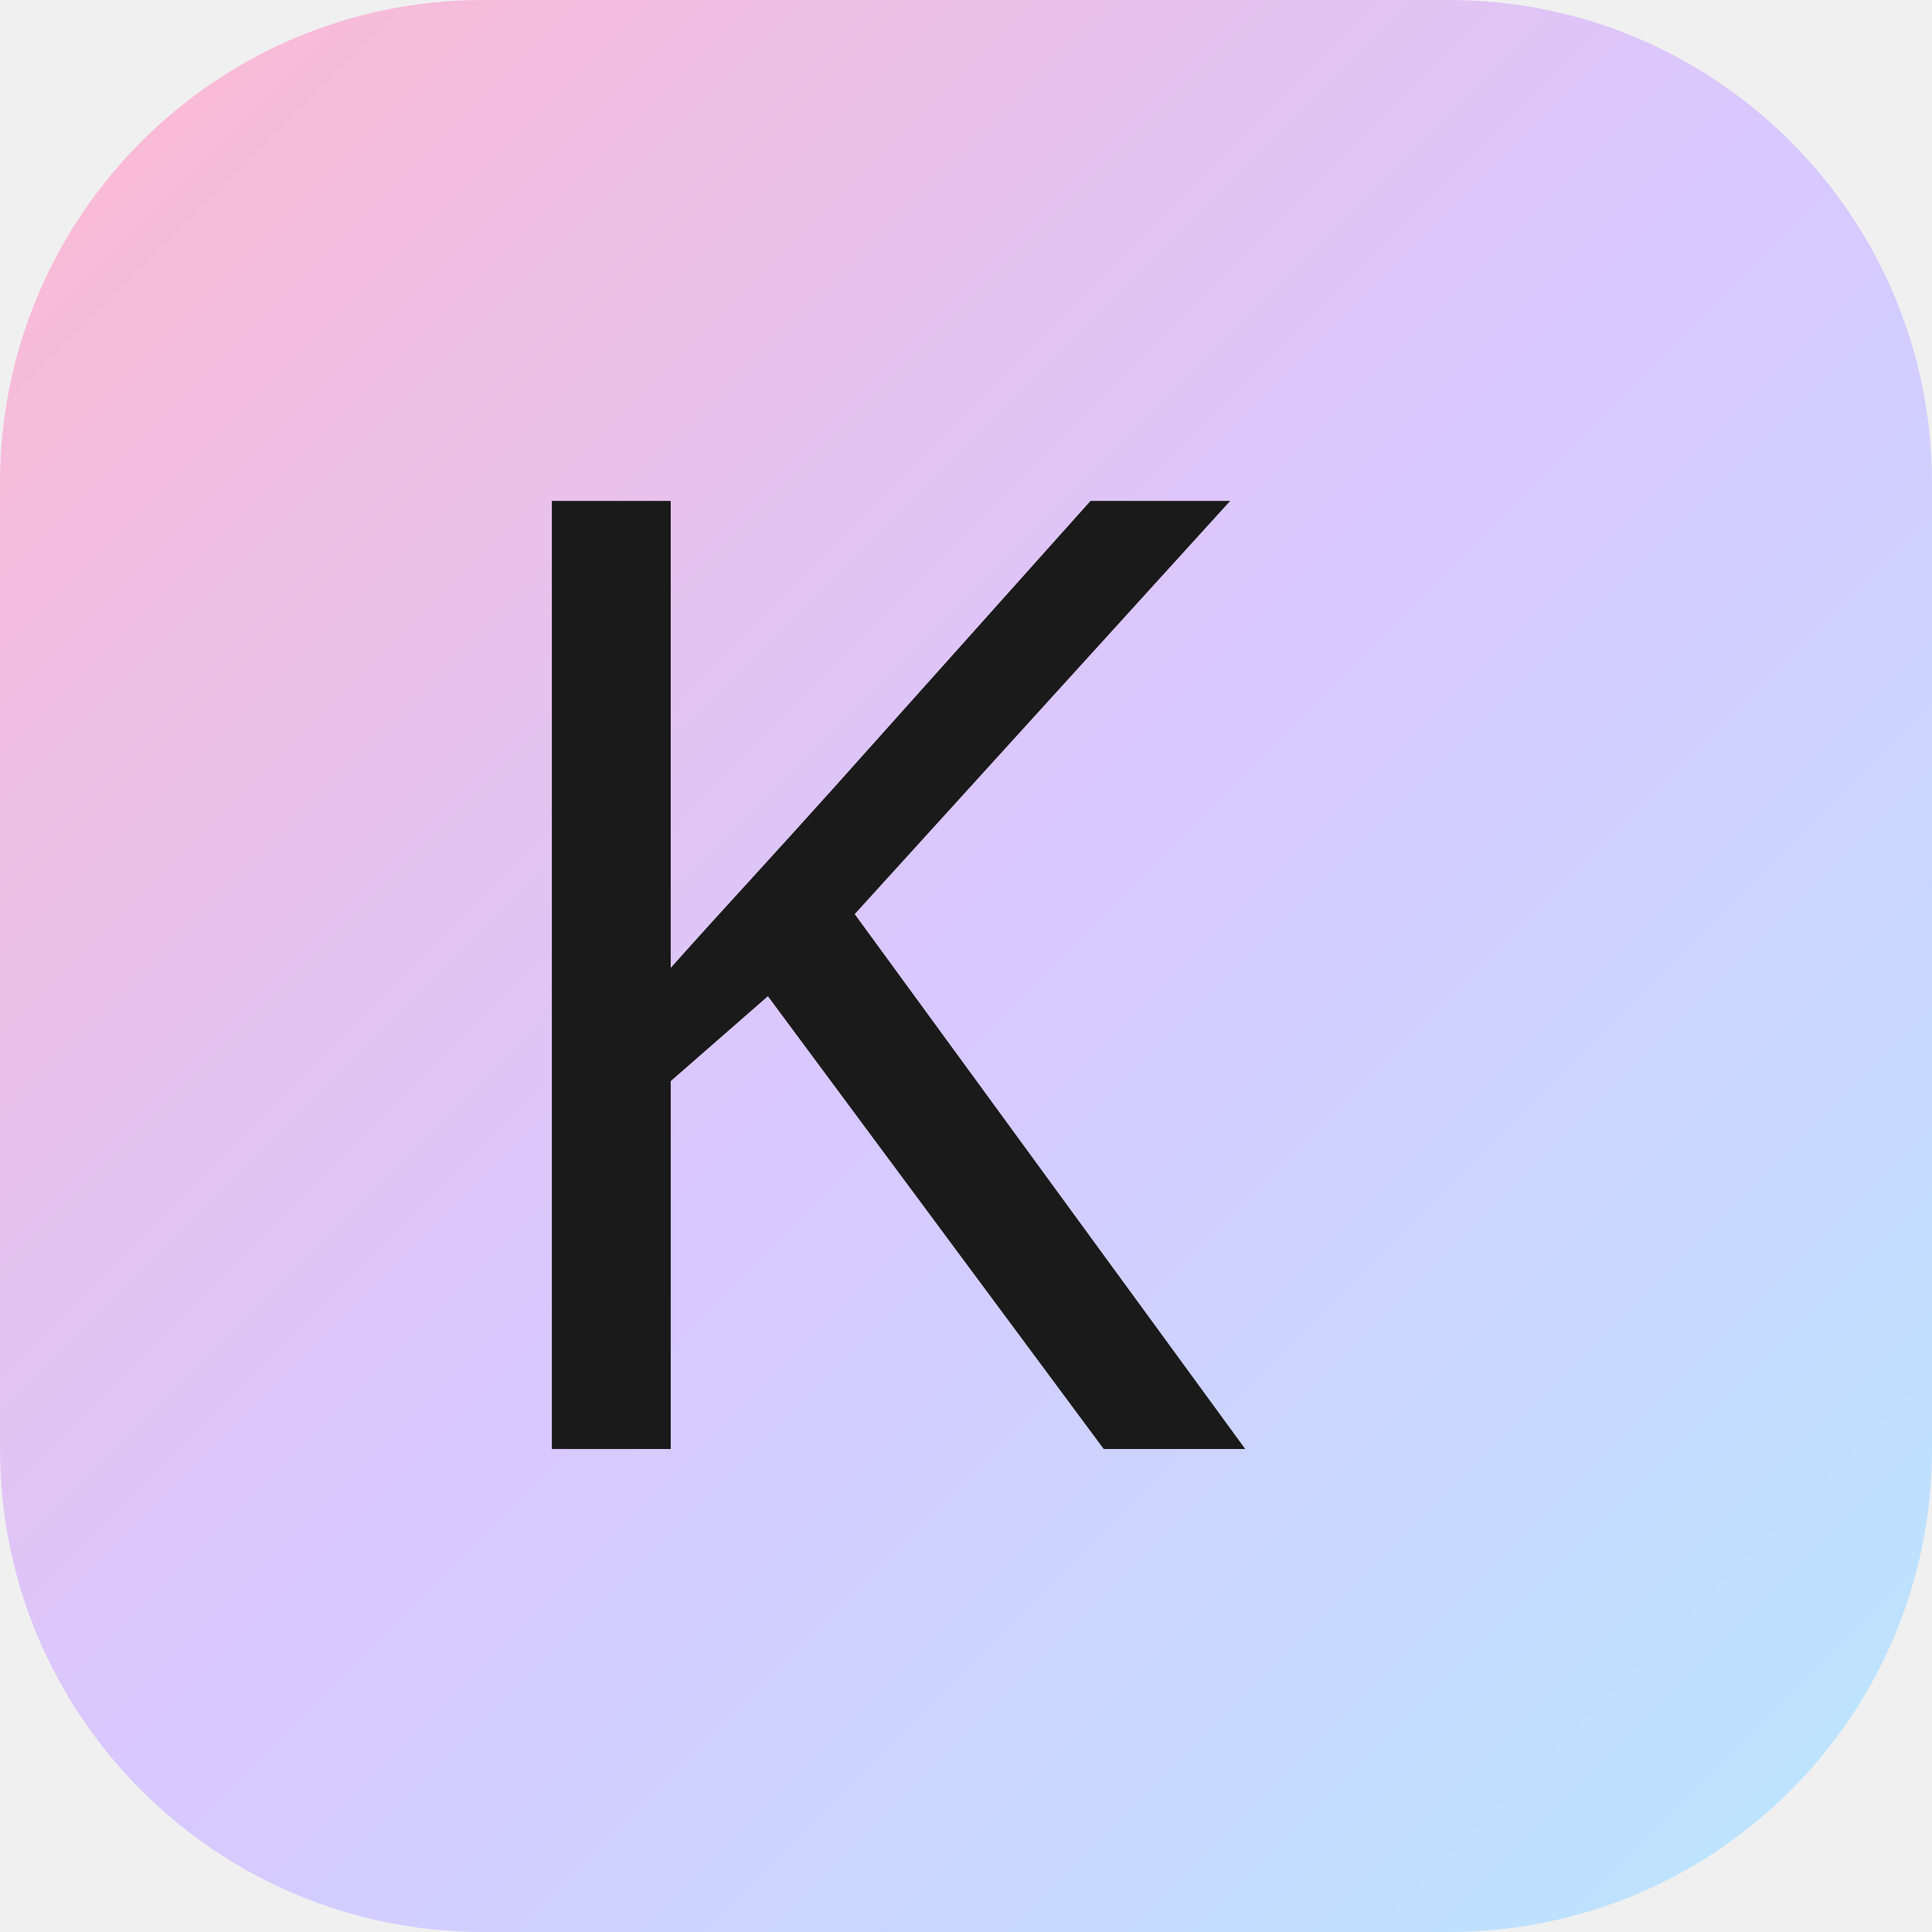
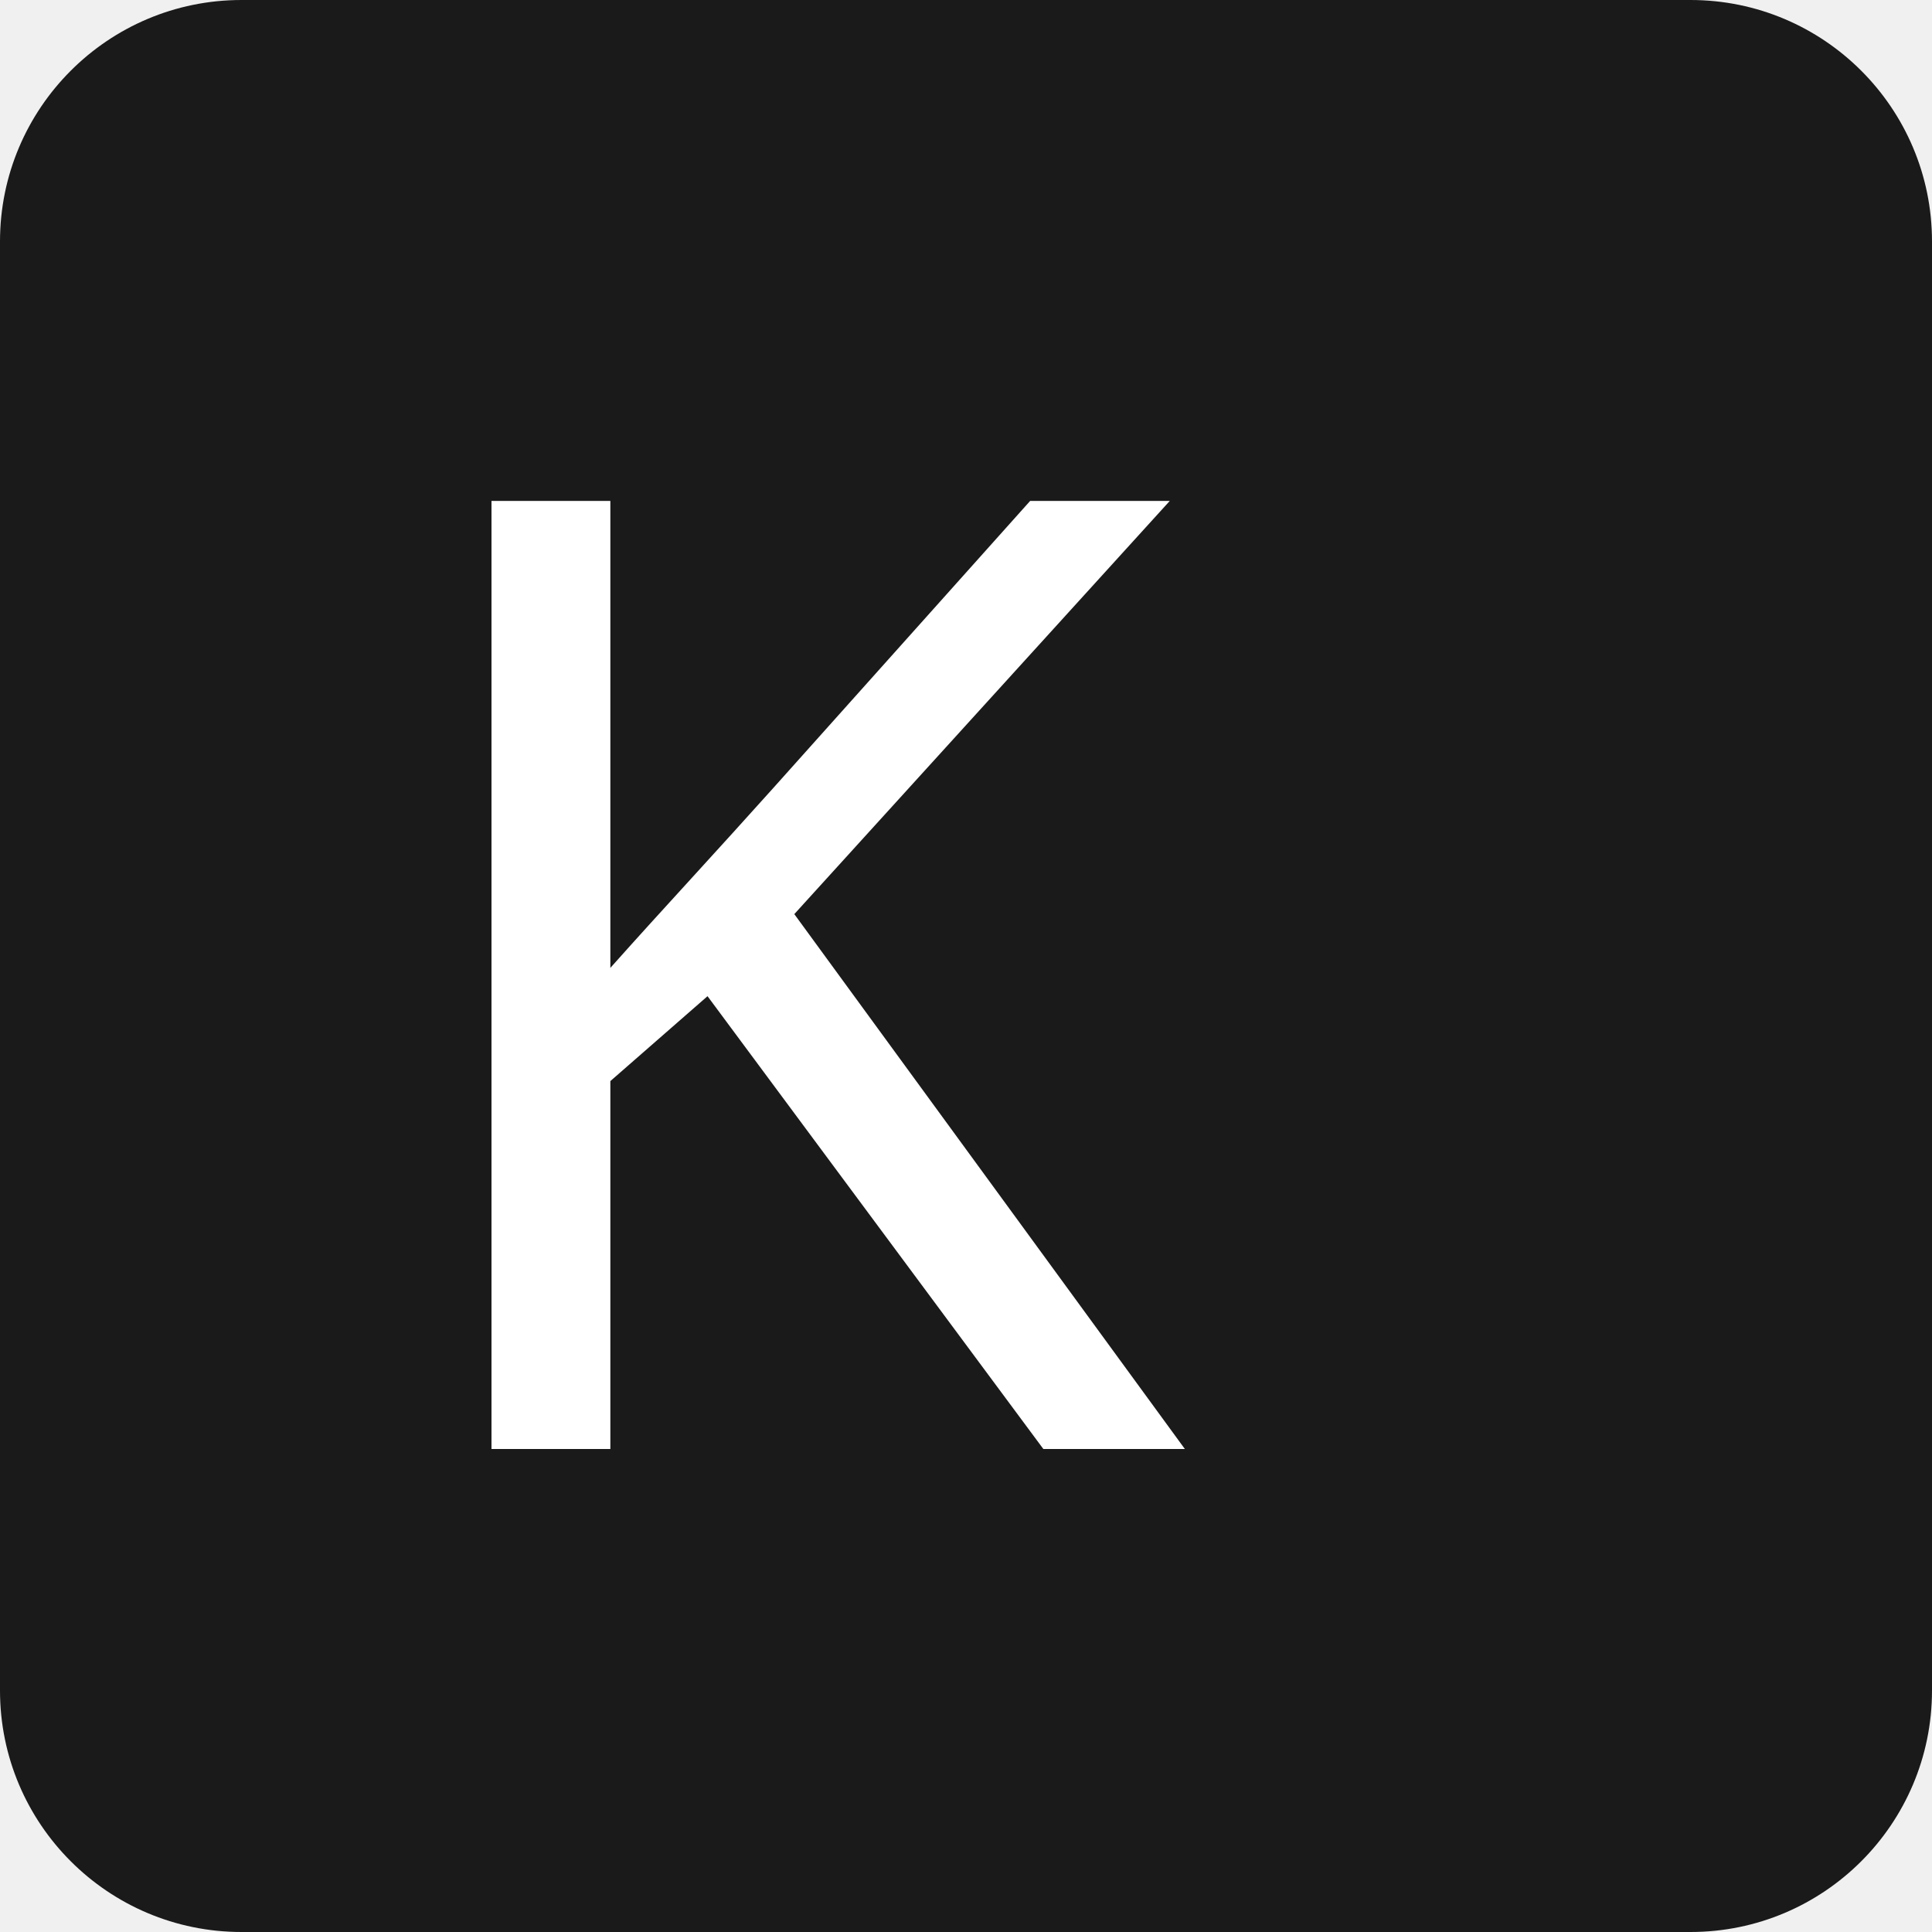
<svg xmlns="http://www.w3.org/2000/svg" viewBox="0 0 32 32">
-   <defs>
-     <linearGradient id="bgGrad" x1="0%" y1="0%" x2="100%" y2="100%">
-       <stop offset="0%" style="stop-color:#ffb8d0;stop-opacity:1" />
-       <stop offset="50%" style="stop-color:#d8c8ff;stop-opacity:1" />
-       <stop offset="100%" style="stop-color:#b8e8ff;stop-opacity:1" />
-     </linearGradient>
-   </defs>
-   <rect width="32" height="32" fill="url(#bgGrad)" rx="8" />
-   <text x="7" y="24" font-family="'Outfit', sans-serif" font-size="22" font-weight="500" fill="#1a1a1a">K</text>
+   <rect width="32" height="32" fill="#1a1a1a" rx="4" />
+   <text x="6" y="24" font-family="sans-serif" font-size="22" font-weight="300" fill="#ffffff">K</text>
</svg>
